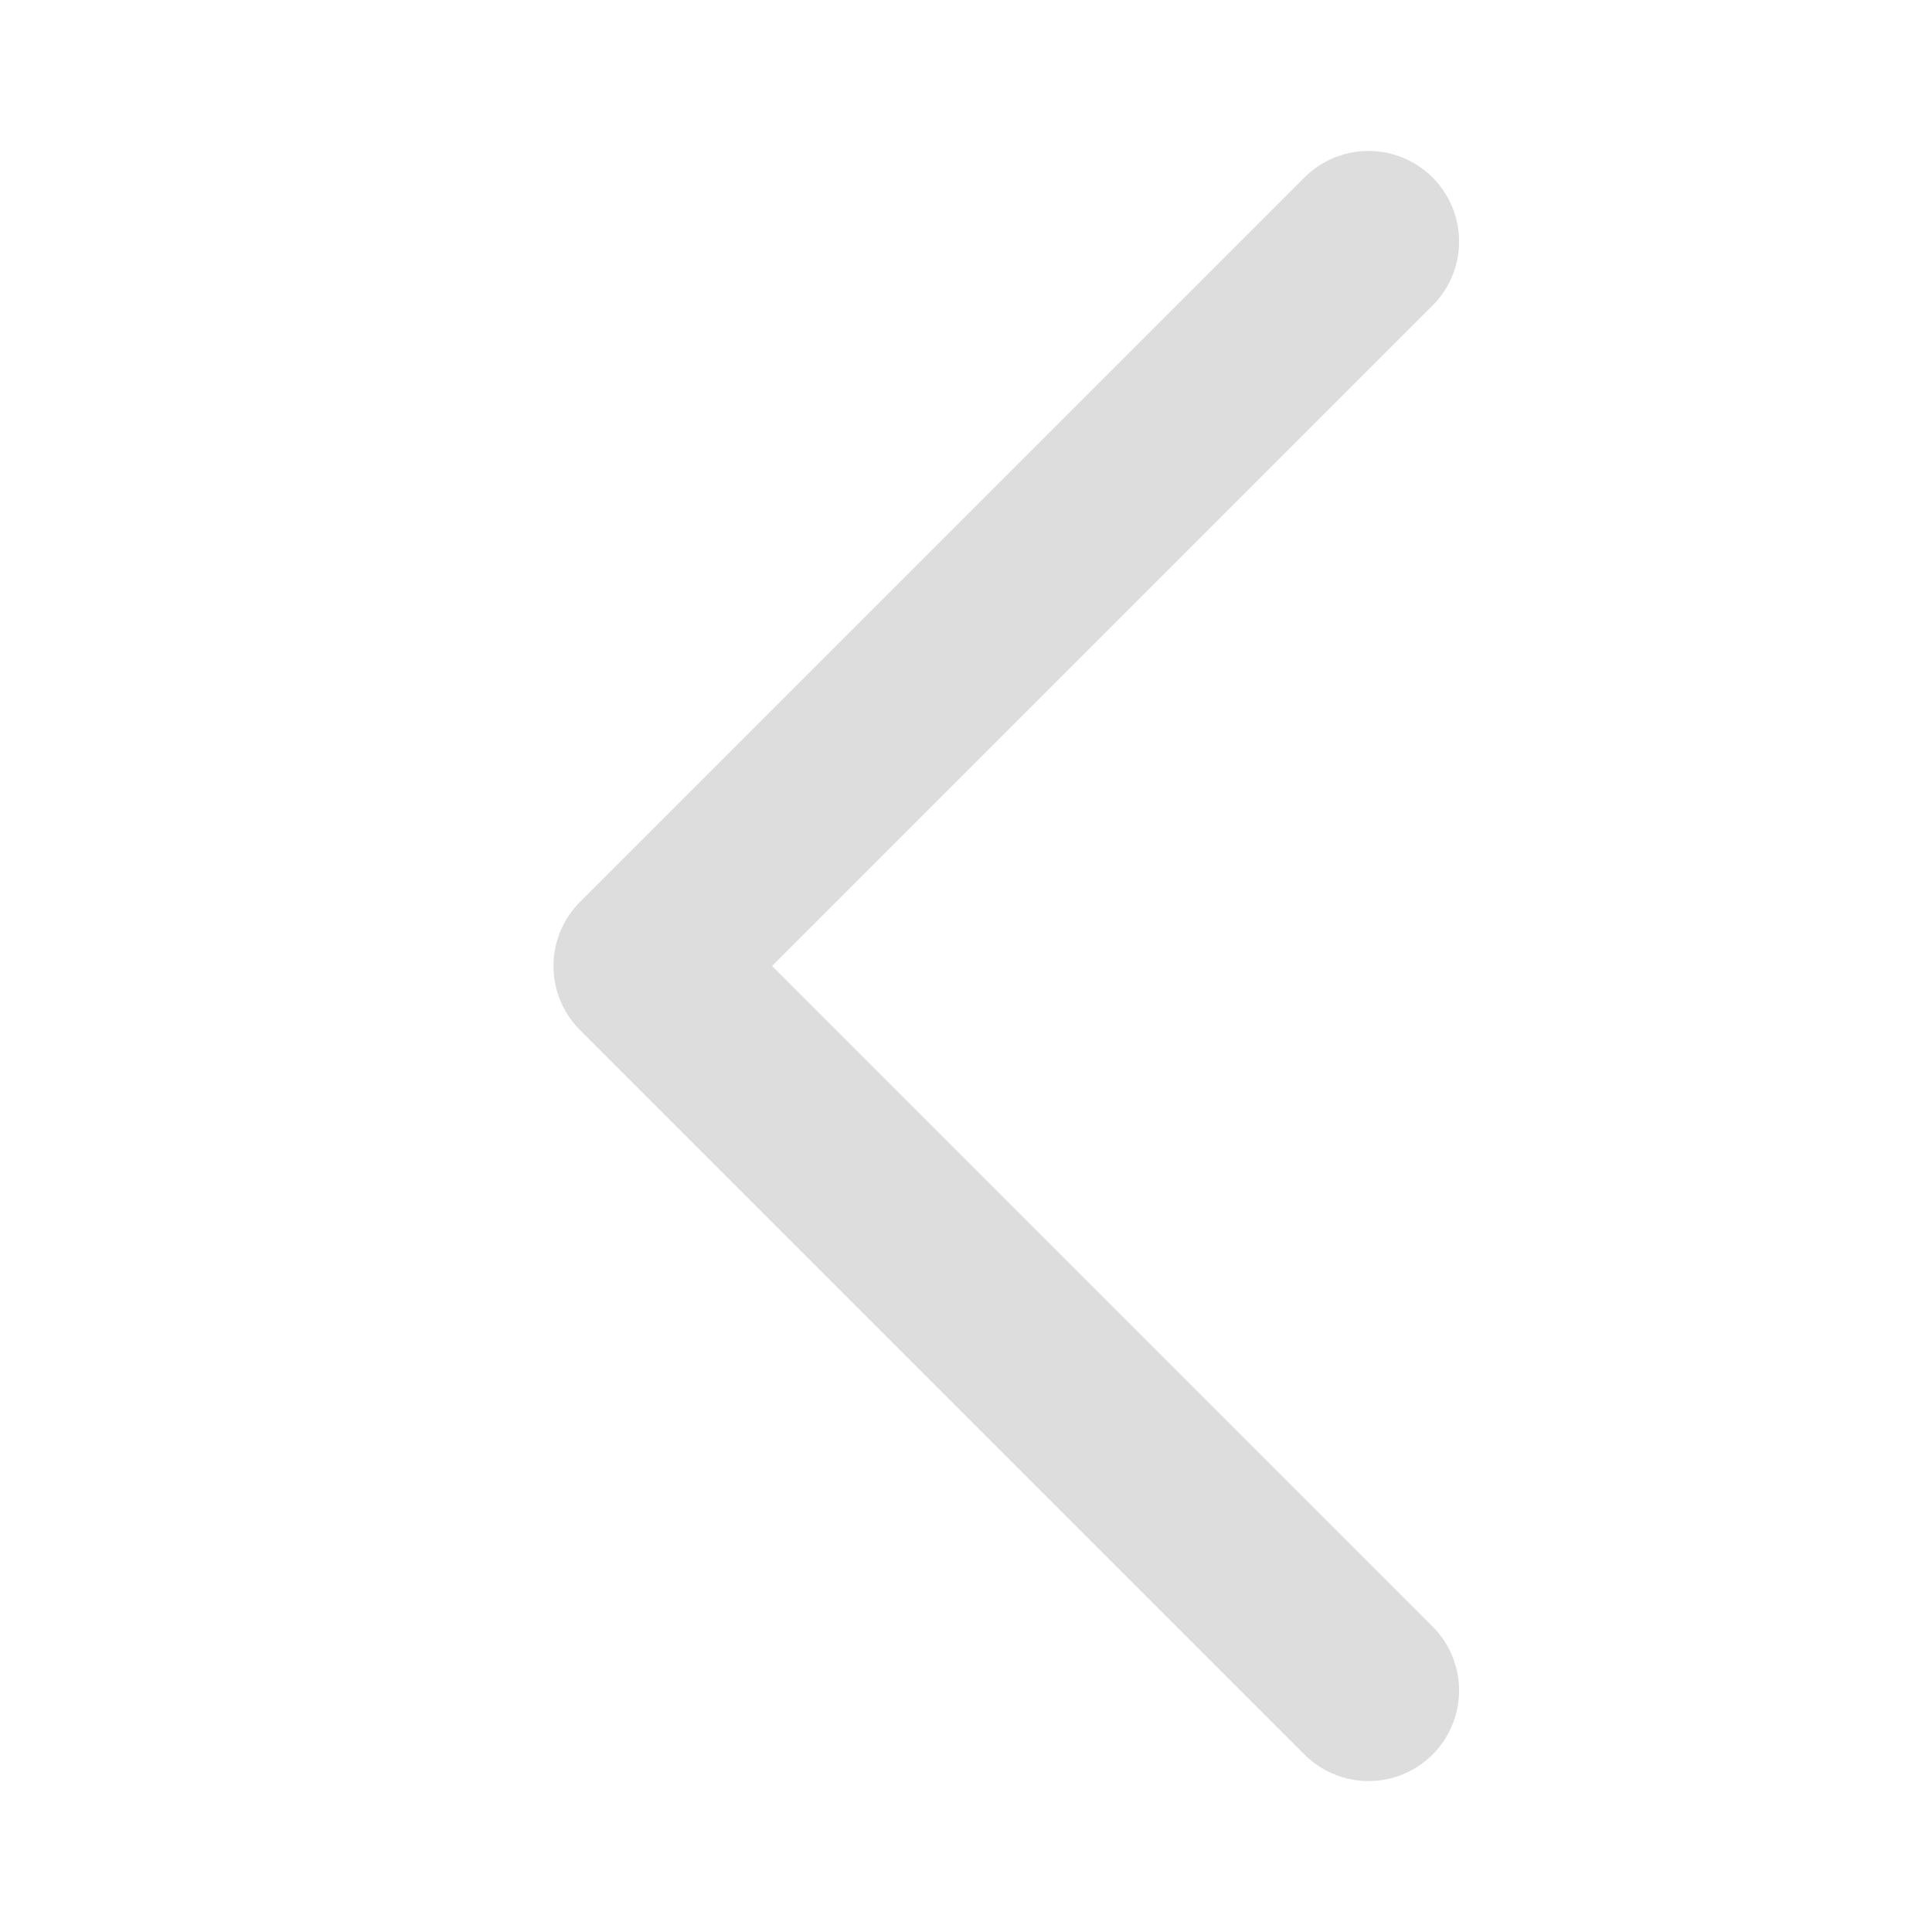
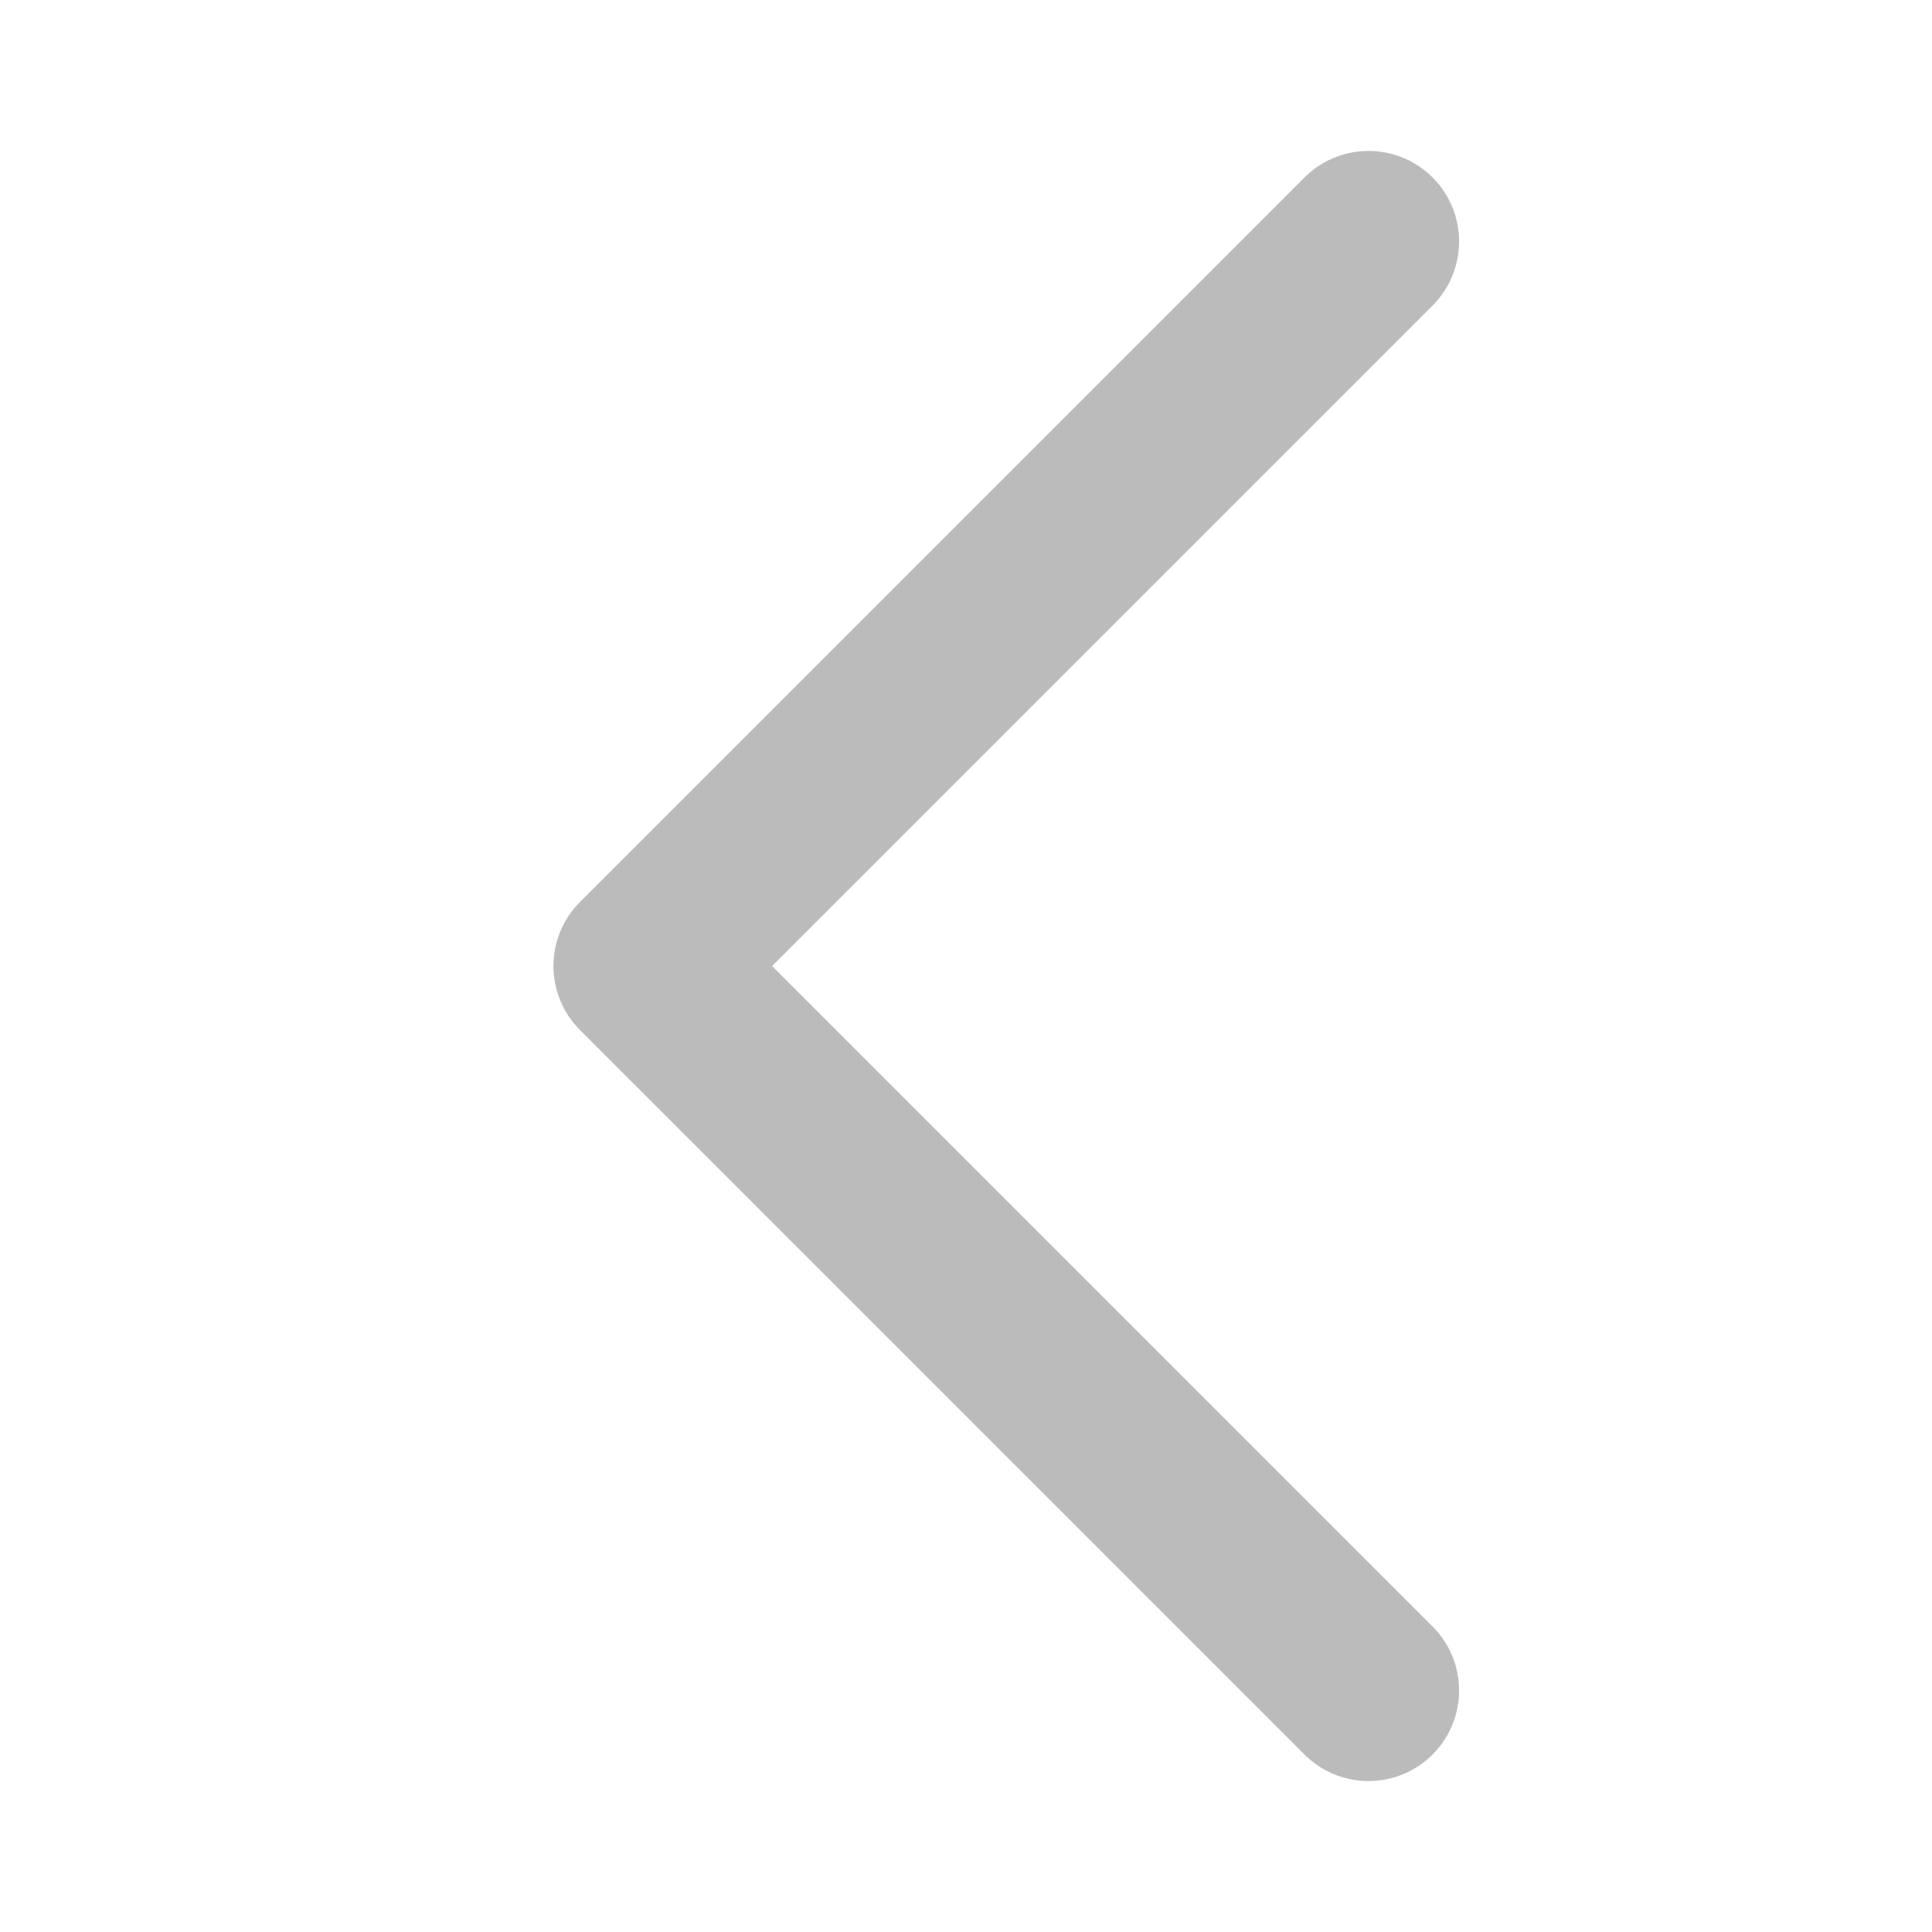
<svg xmlns="http://www.w3.org/2000/svg" width="32" height="32" viewBox="0 0 32 32" fill="none">
-   <path d="M22.667 4L10.667 16L22.667 28" stroke="#DDDDDD" stroke-width="3" stroke-linecap="round" stroke-linejoin="round" />
+   <path d="M22.667 28L10.667 16L22.667 4" stroke="#BBBBBB" stroke-width="3" stroke-linecap="round" stroke-linejoin="round" />
</svg>
